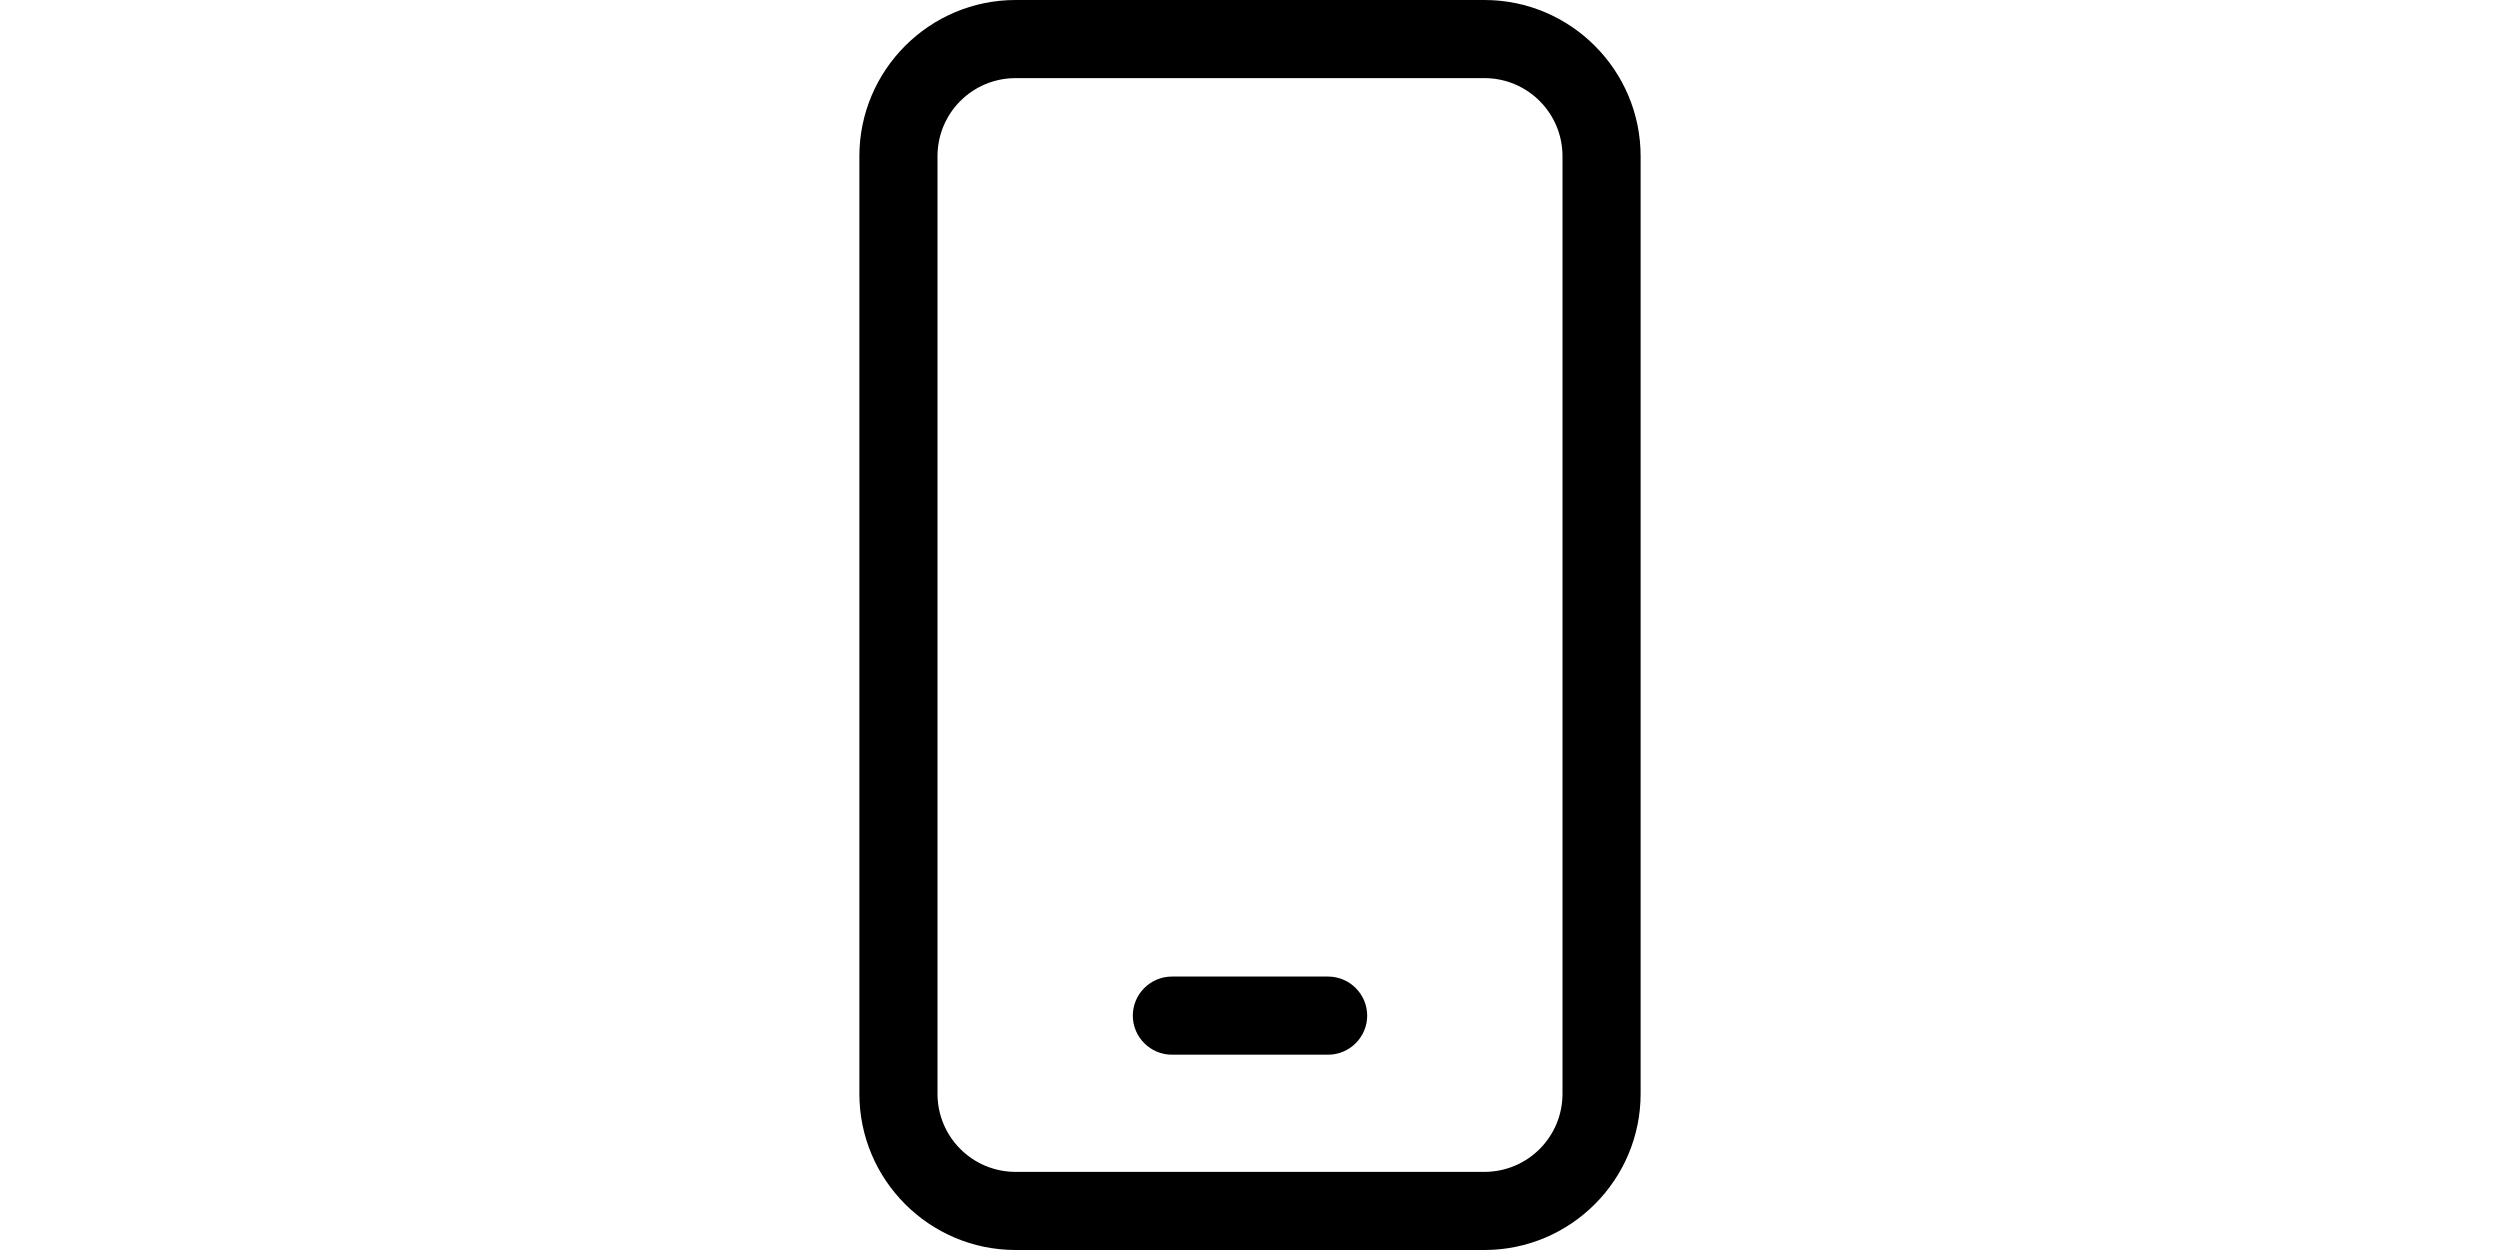
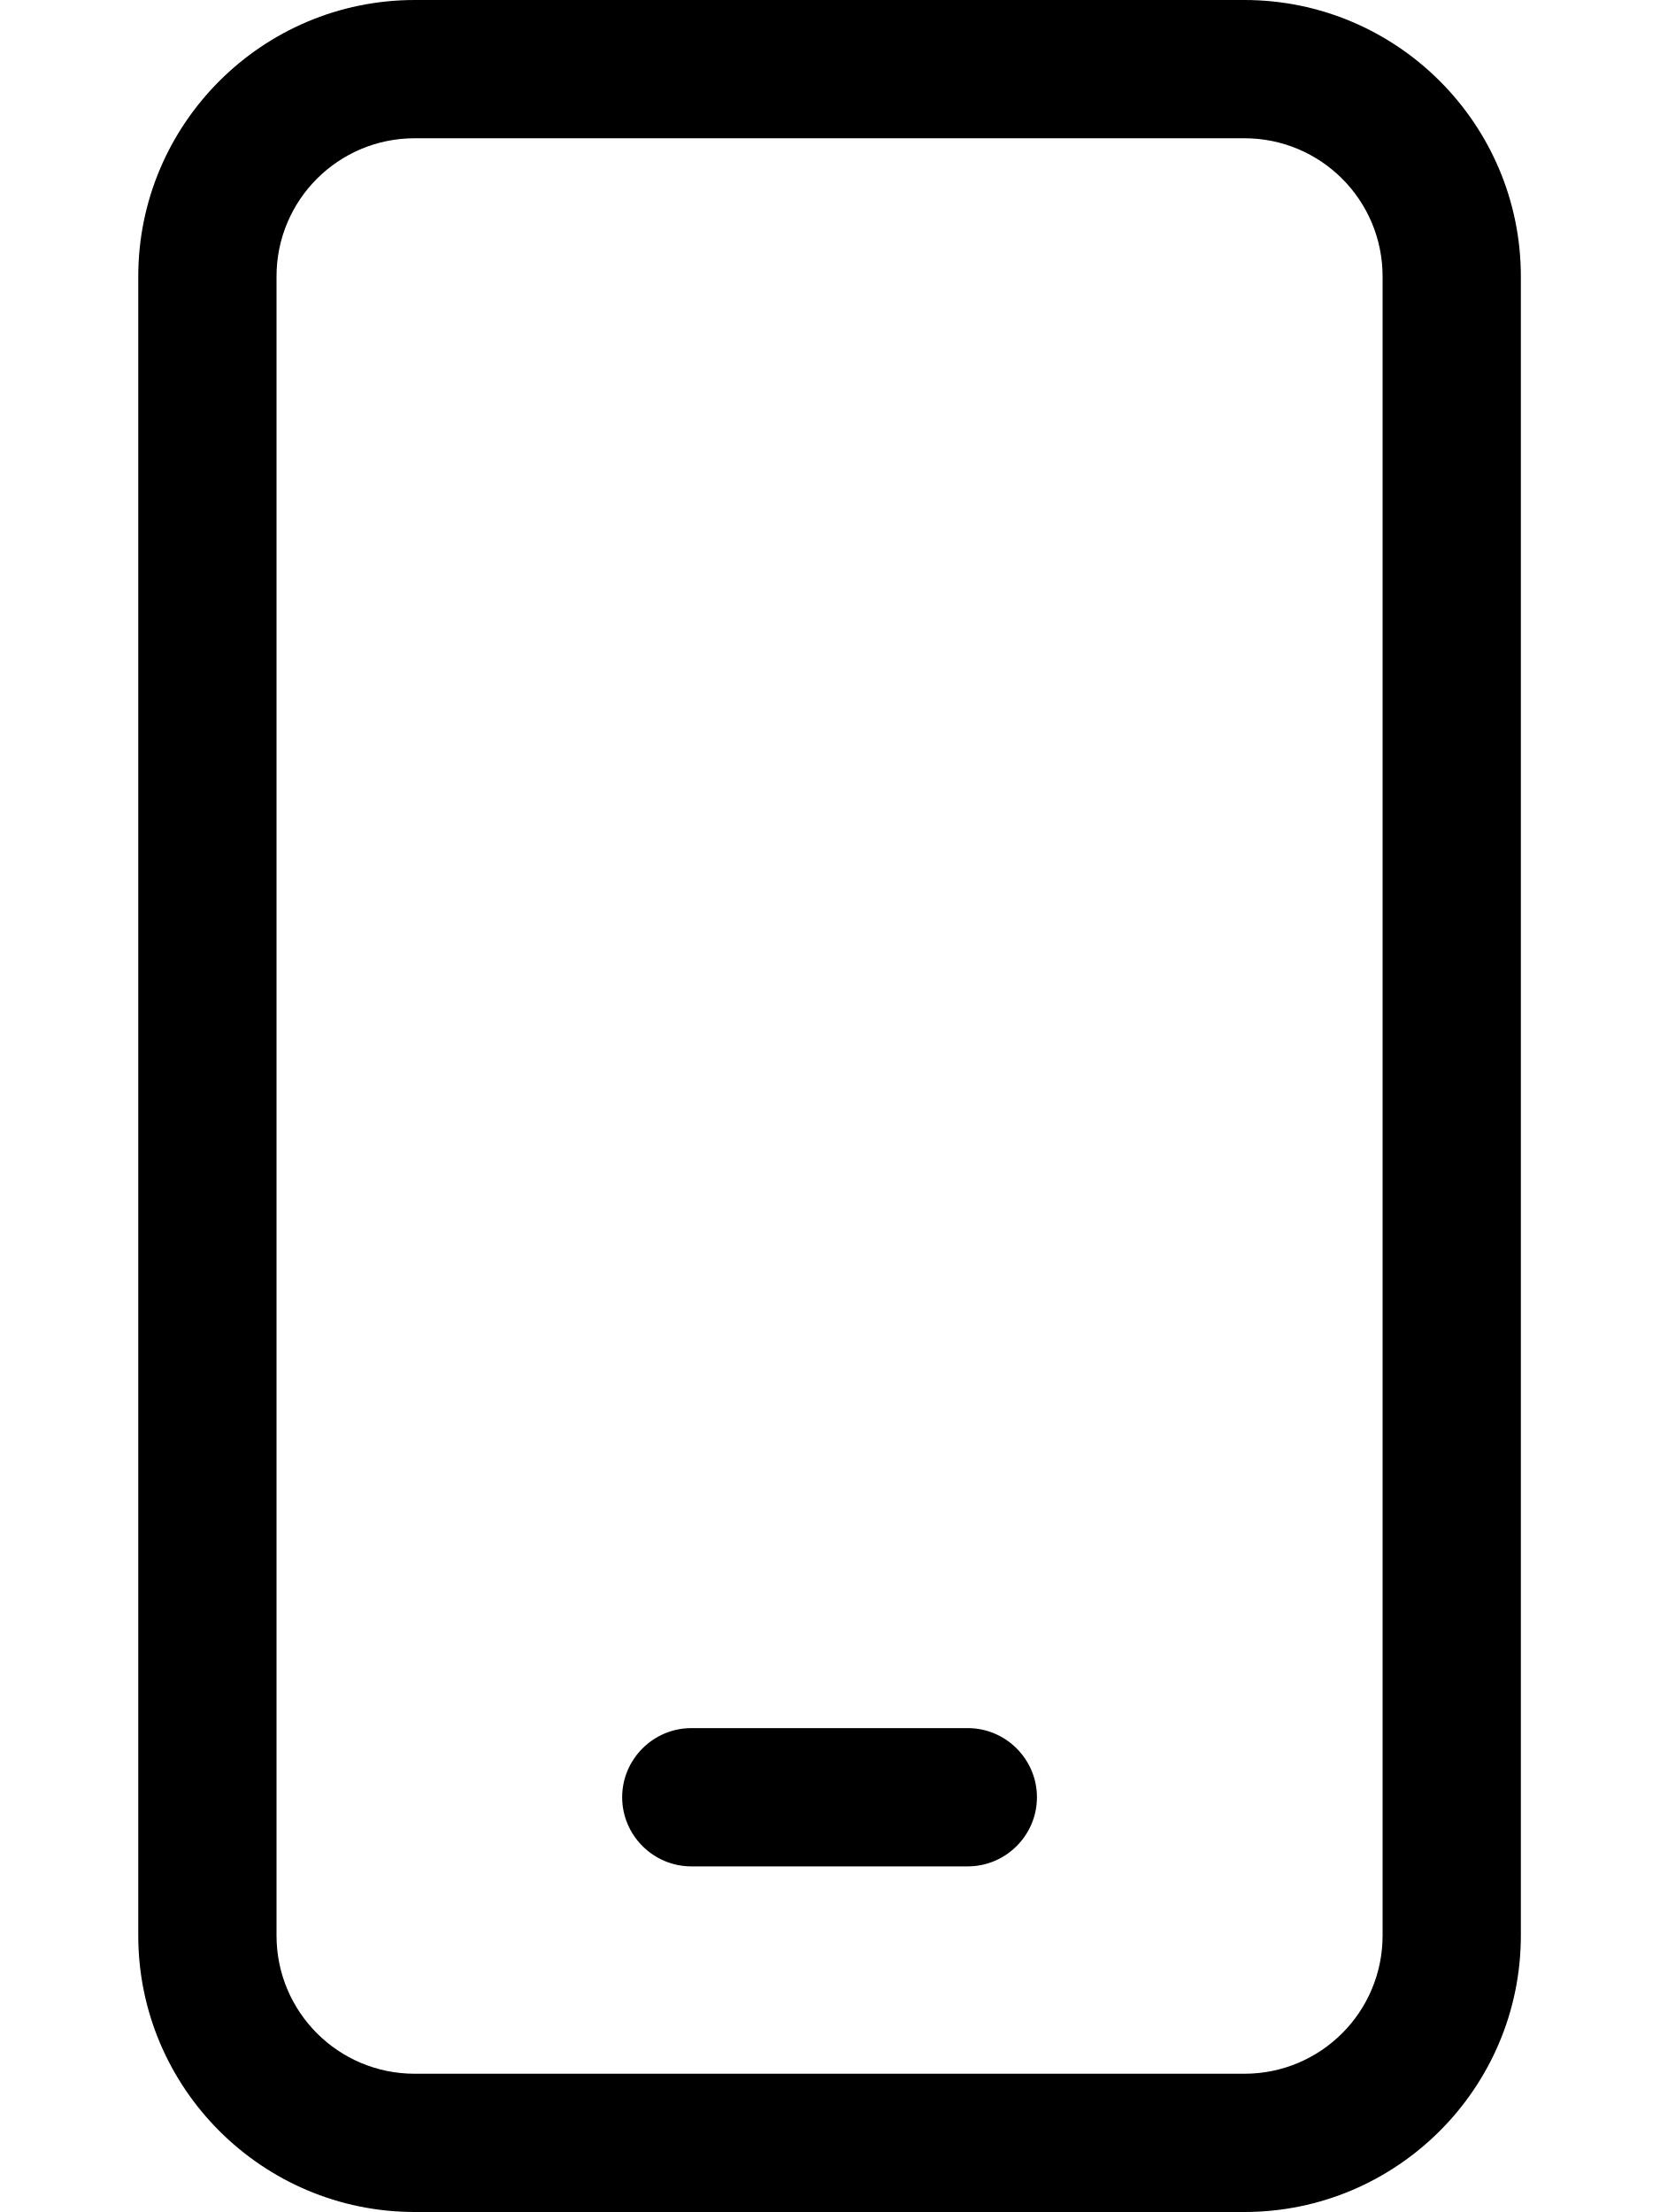
- <svg xmlns="http://www.w3.org/2000/svg" width="200" height="100" role="img" aria-hidden="true" focusable="false" data-prefix="fal" data-icon="mobile" class="svg-inline--fa fa-mobile" viewBox="0 0 384 512">
+ <svg xmlns="http://www.w3.org/2000/svg" width="10.5" height="14" role="img" aria-hidden="true" focusable="false" data-prefix="fal" data-icon="mobile" class="svg-inline--fa fa-mobile" viewBox="0 0 384 512">
  <path fill="currentColor" d="M96 32C78.3 32 64 46.3 64 64V448c0 17.7 14.3 32 32 32H288c17.7 0 32-14.3 32-32V64c0-17.7-14.3-32-32-32H96zM32 64C32 28.7 60.7 0 96 0H288c35.3 0 64 28.7 64 64V448c0 35.3-28.7 64-64 64H96c-35.3 0-64-28.7-64-64V64zM160 400h64c8.8 0 16 7.2 16 16s-7.2 16-16 16H160c-8.8 0-16-7.2-16-16s7.2-16 16-16z" />
</svg>
